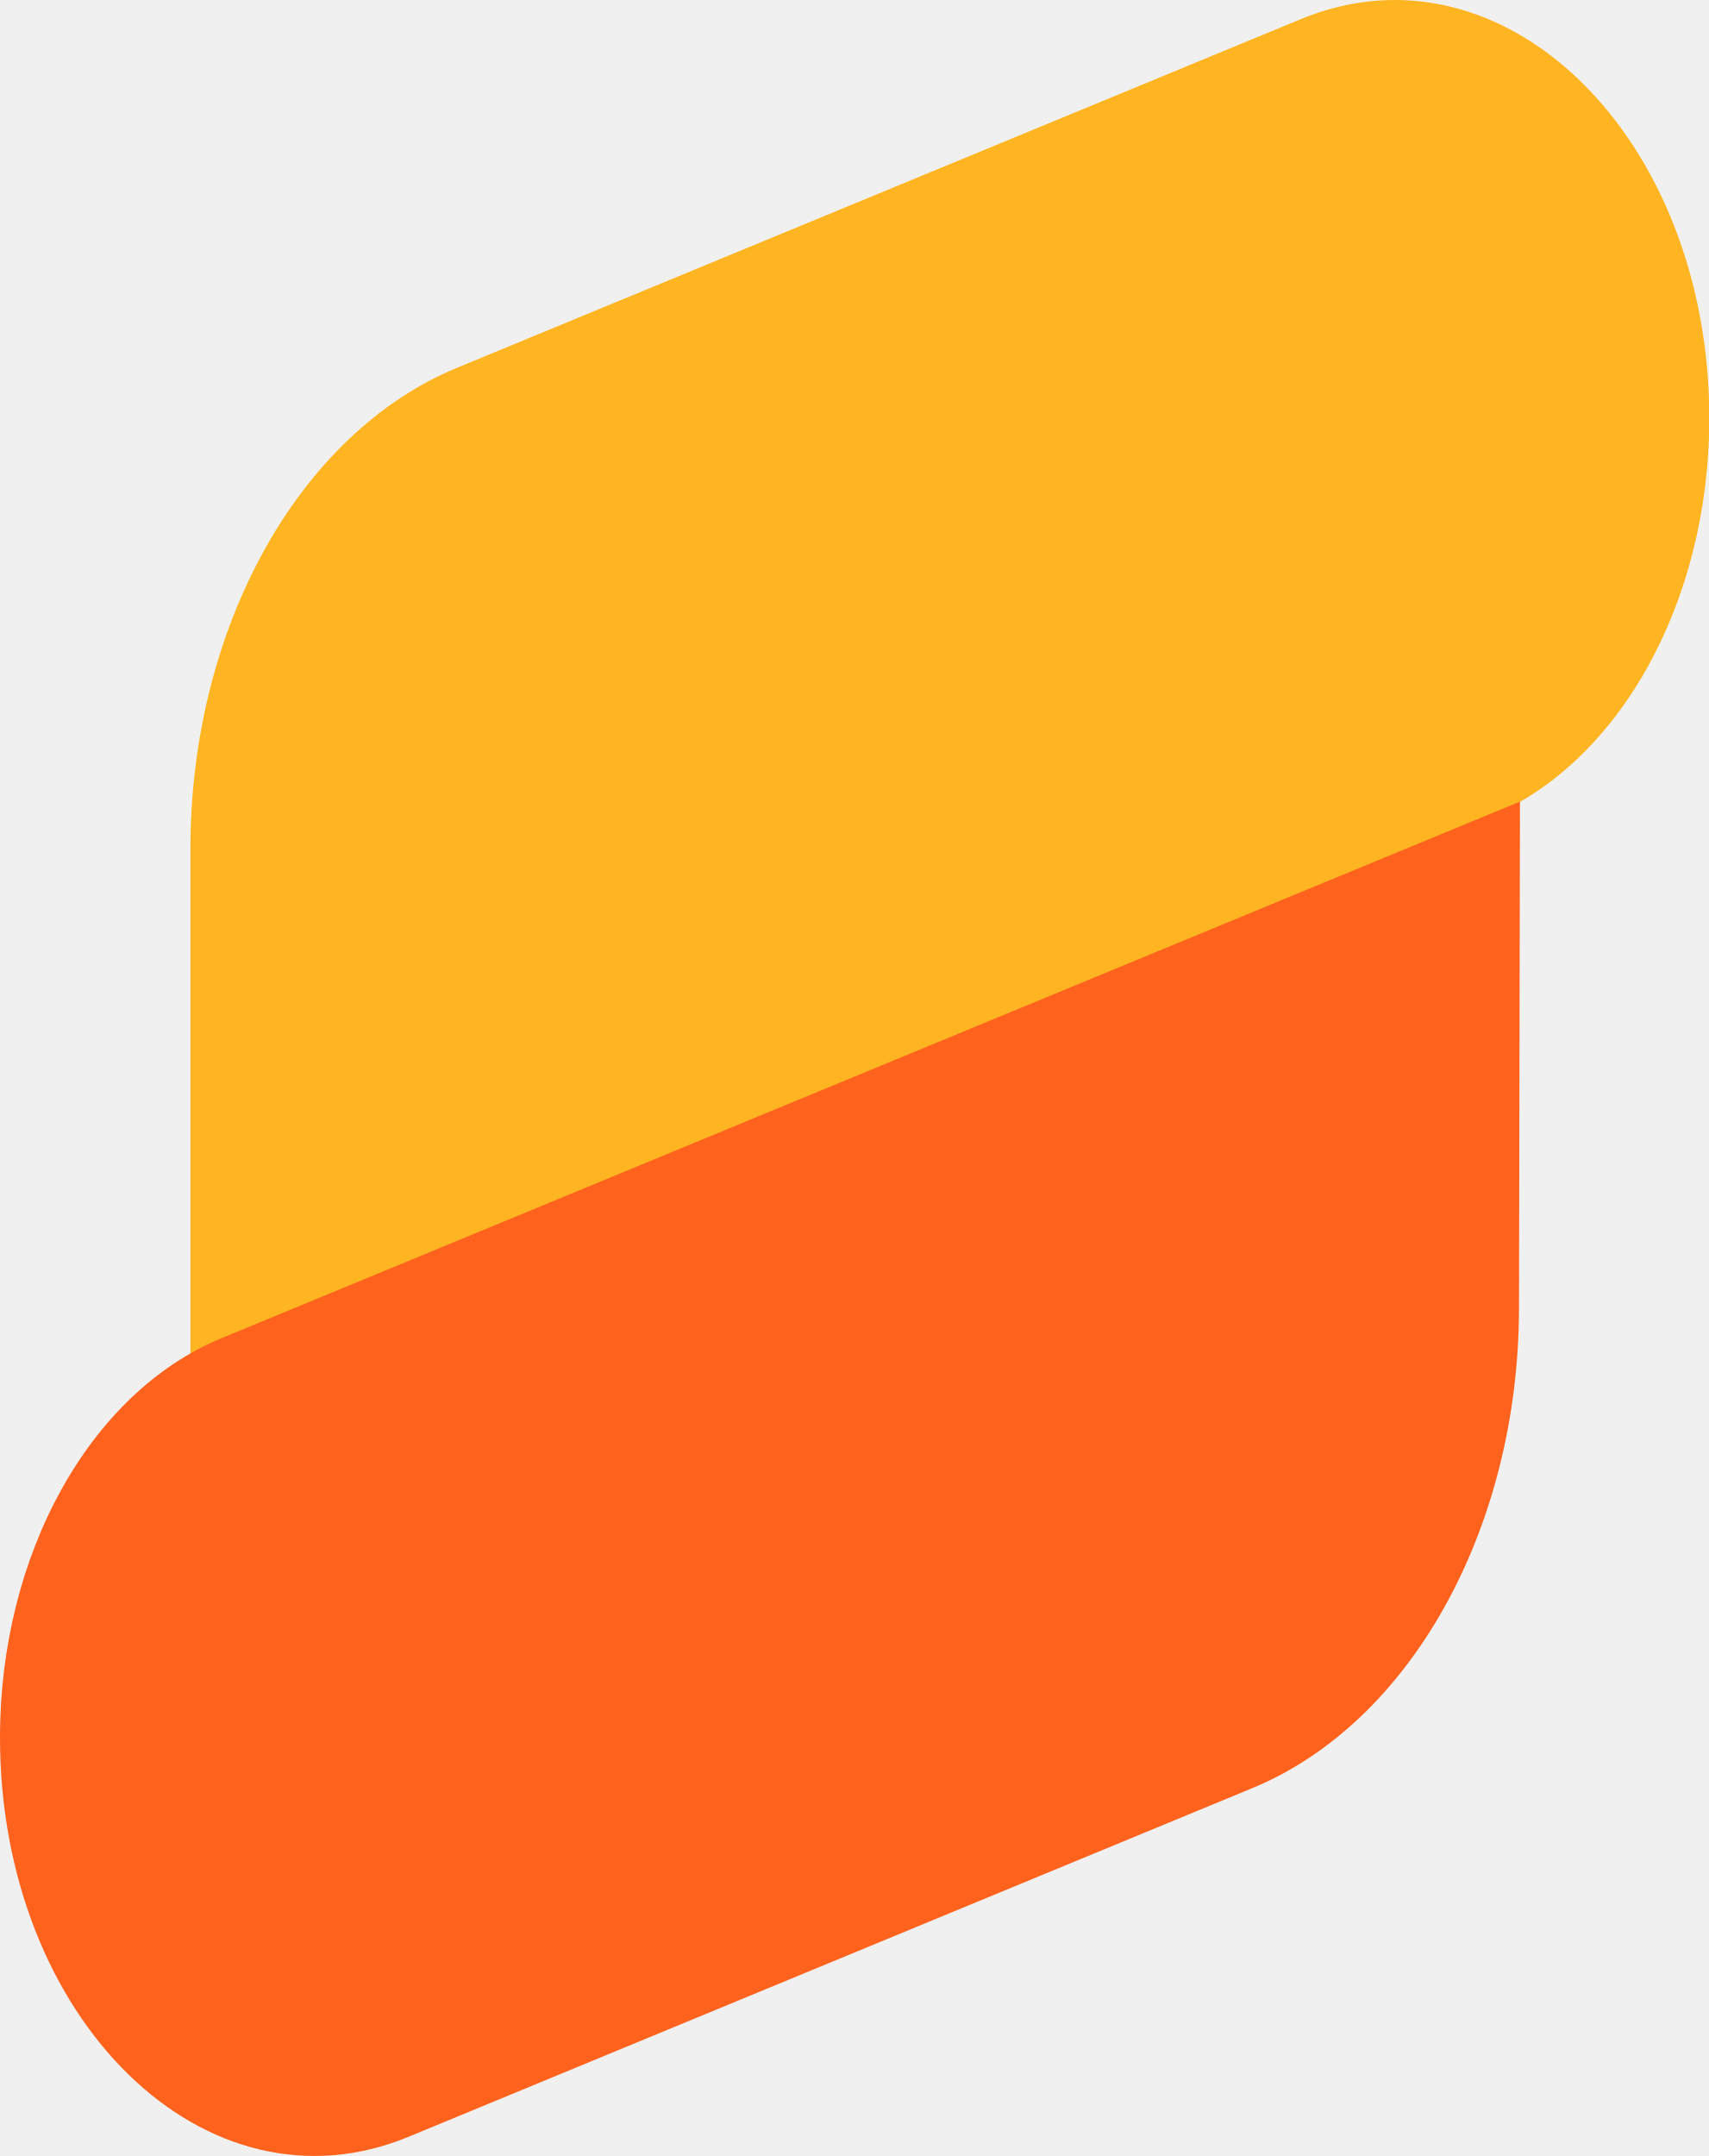
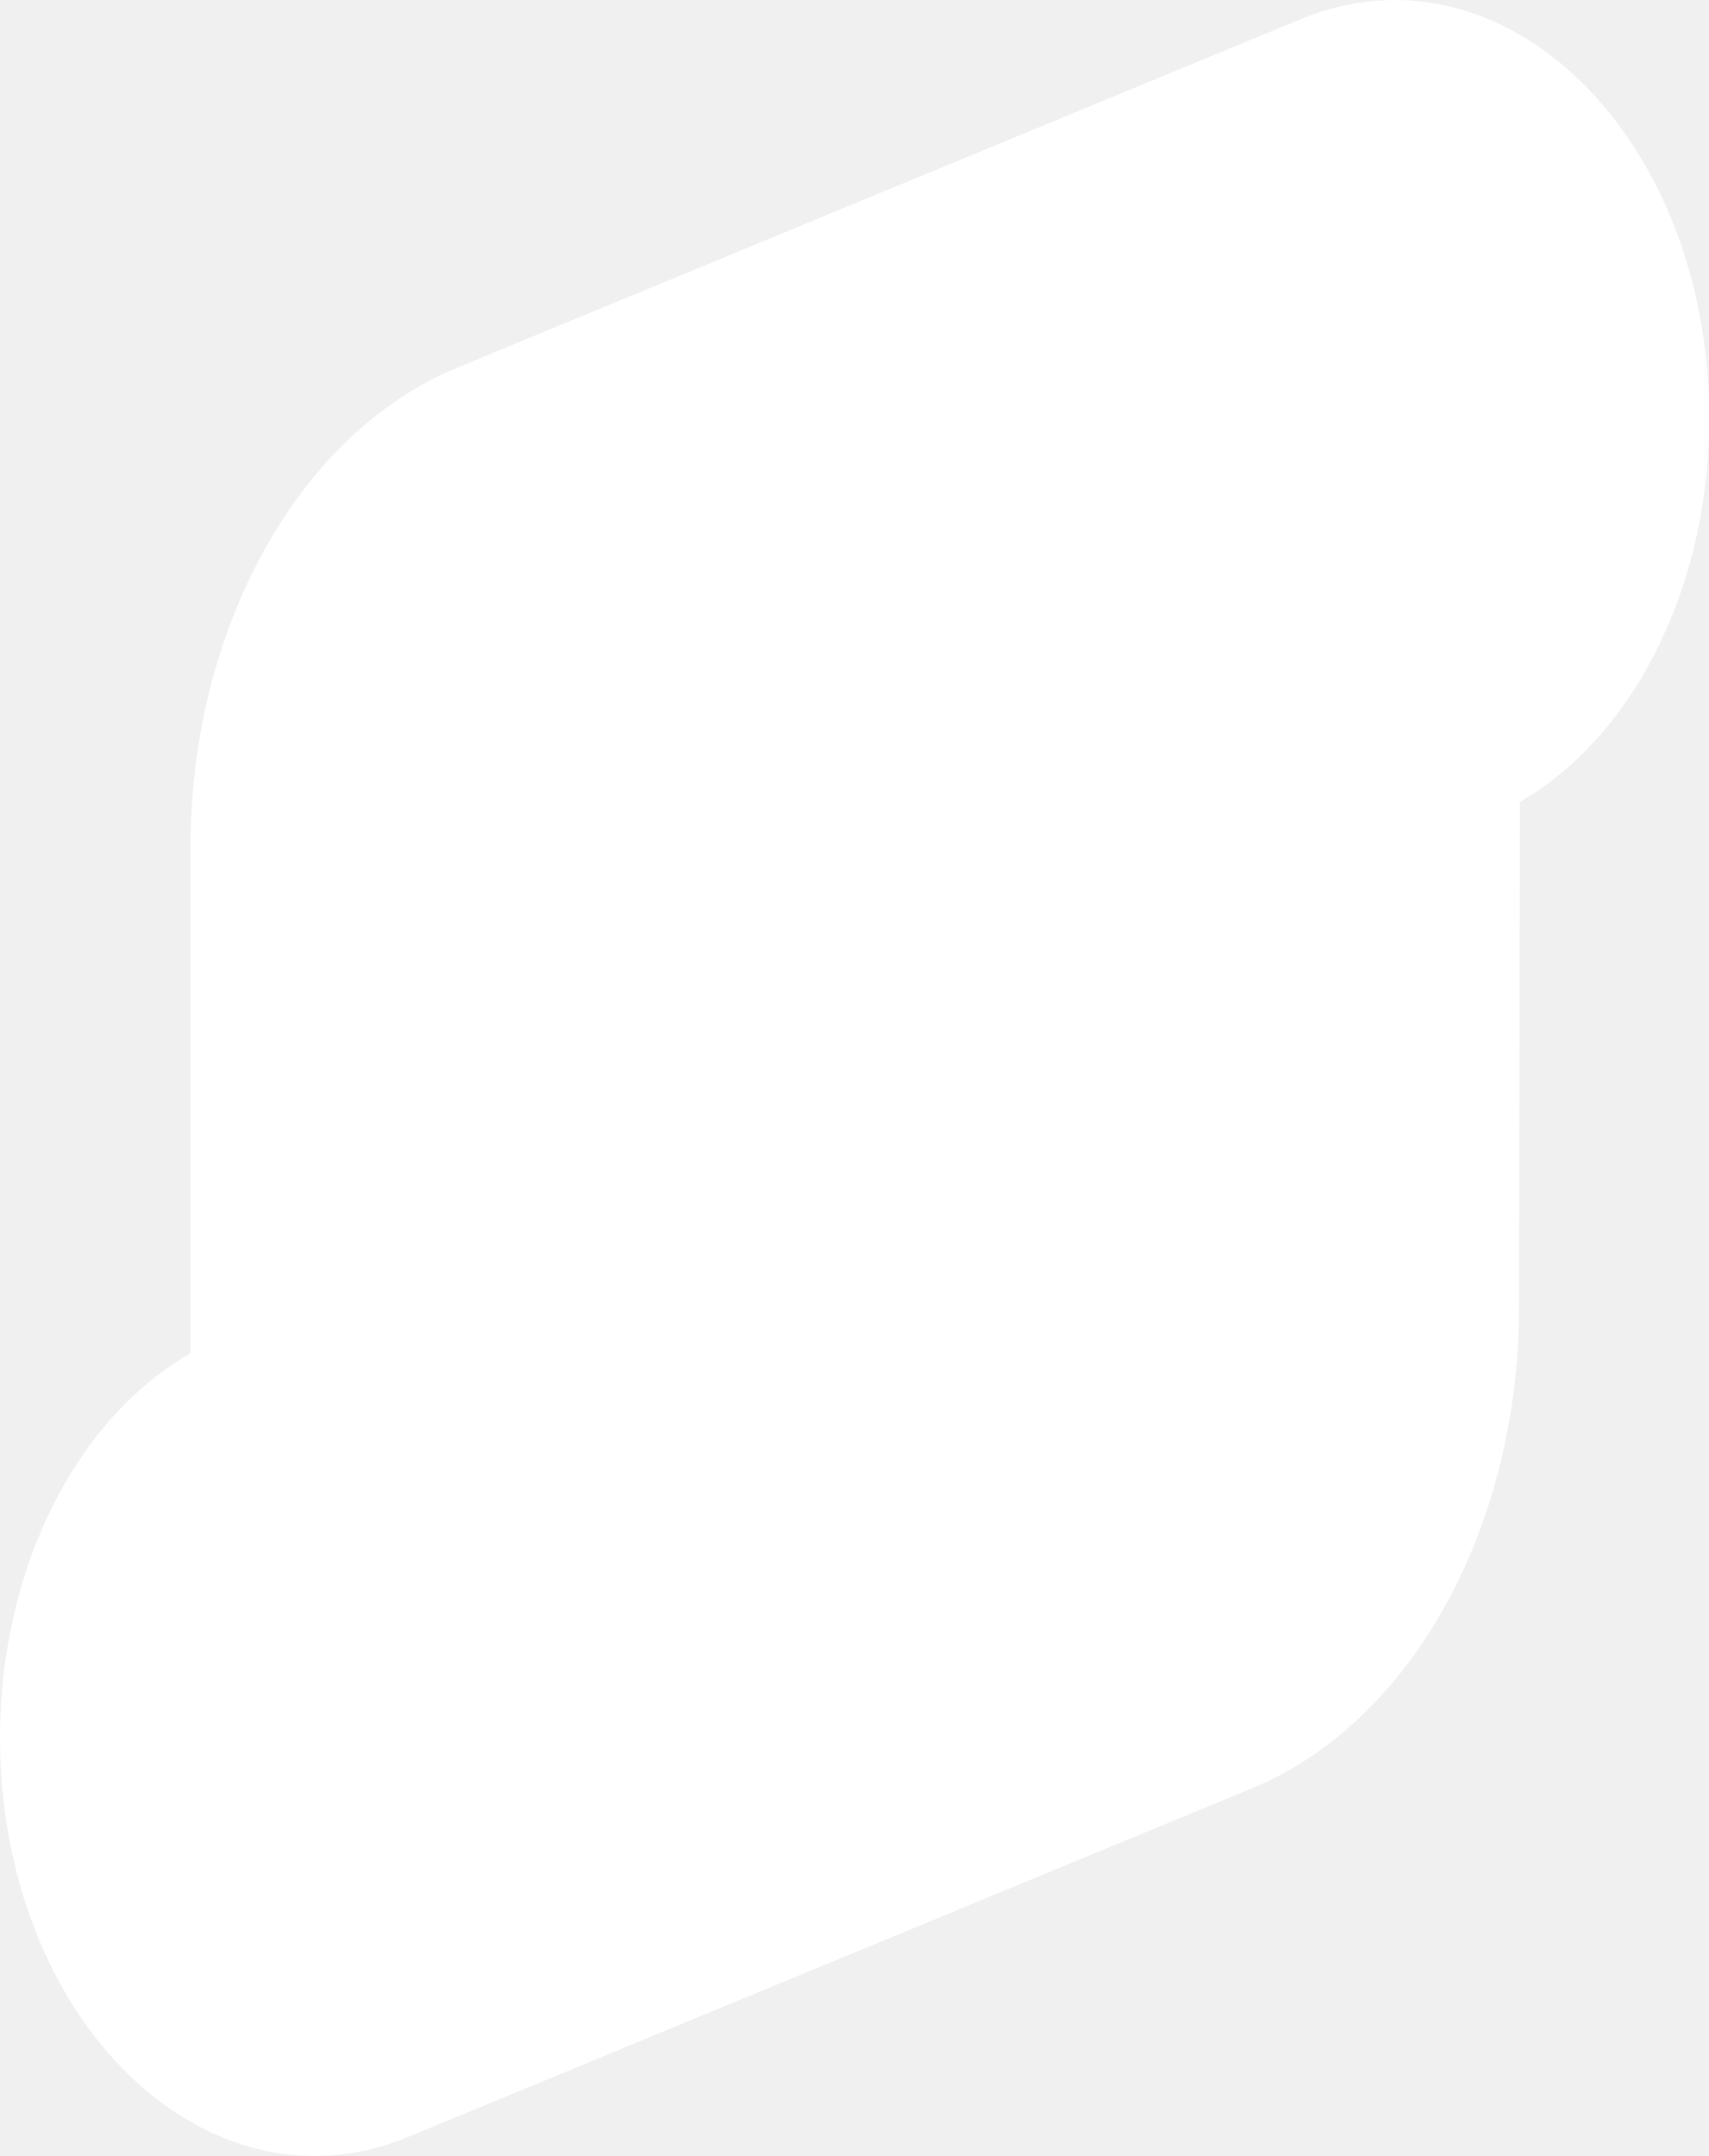
- <svg xmlns="http://www.w3.org/2000/svg" width="130" height="164" viewBox="0 0 130 164" fill="none">
-   <path d="M14.488 102.987V64.555C14.488 47.783 22.706 32.961 34.771 27.976L98.95 1.46C114.403 -4.925 130.082 10.435 130.042 31.912C130.015 45.81 123.196 58.072 113.197 62.204L14.488 102.987Z" fill="#FFB522" />
-   <path d="M0 132.168C0 118.244 6.826 105.937 16.841 101.796L115.638 60.974L115.564 99.539C115.531 116.276 107.319 131.044 95.278 136.016L31.089 162.536C15.663 168.916 0 153.614 0 132.168Z" fill="#FF621D" />
+ <svg xmlns="http://www.w3.org/2000/svg" width="130" height="164" viewBox="0 0 130 164" fill="#FFFFFF">
+   <path d="M14.488 102.987V64.555C14.488 47.783 22.706 32.961 34.771 27.976L98.95 1.46C114.403 -4.925 130.082 10.435 130.042 31.912C130.015 45.81 123.196 58.072 113.197 62.204L14.488 102.987Z" fill="#FFFFFF" />
+   <path d="M0 132.168C0 118.244 6.826 105.937 16.841 101.796L115.638 60.974L115.564 99.539C115.531 116.276 107.319 131.044 95.278 136.016L31.089 162.536C15.663 168.916 0 153.614 0 132.168Z" fill="#FFFFFF" />
</svg>
